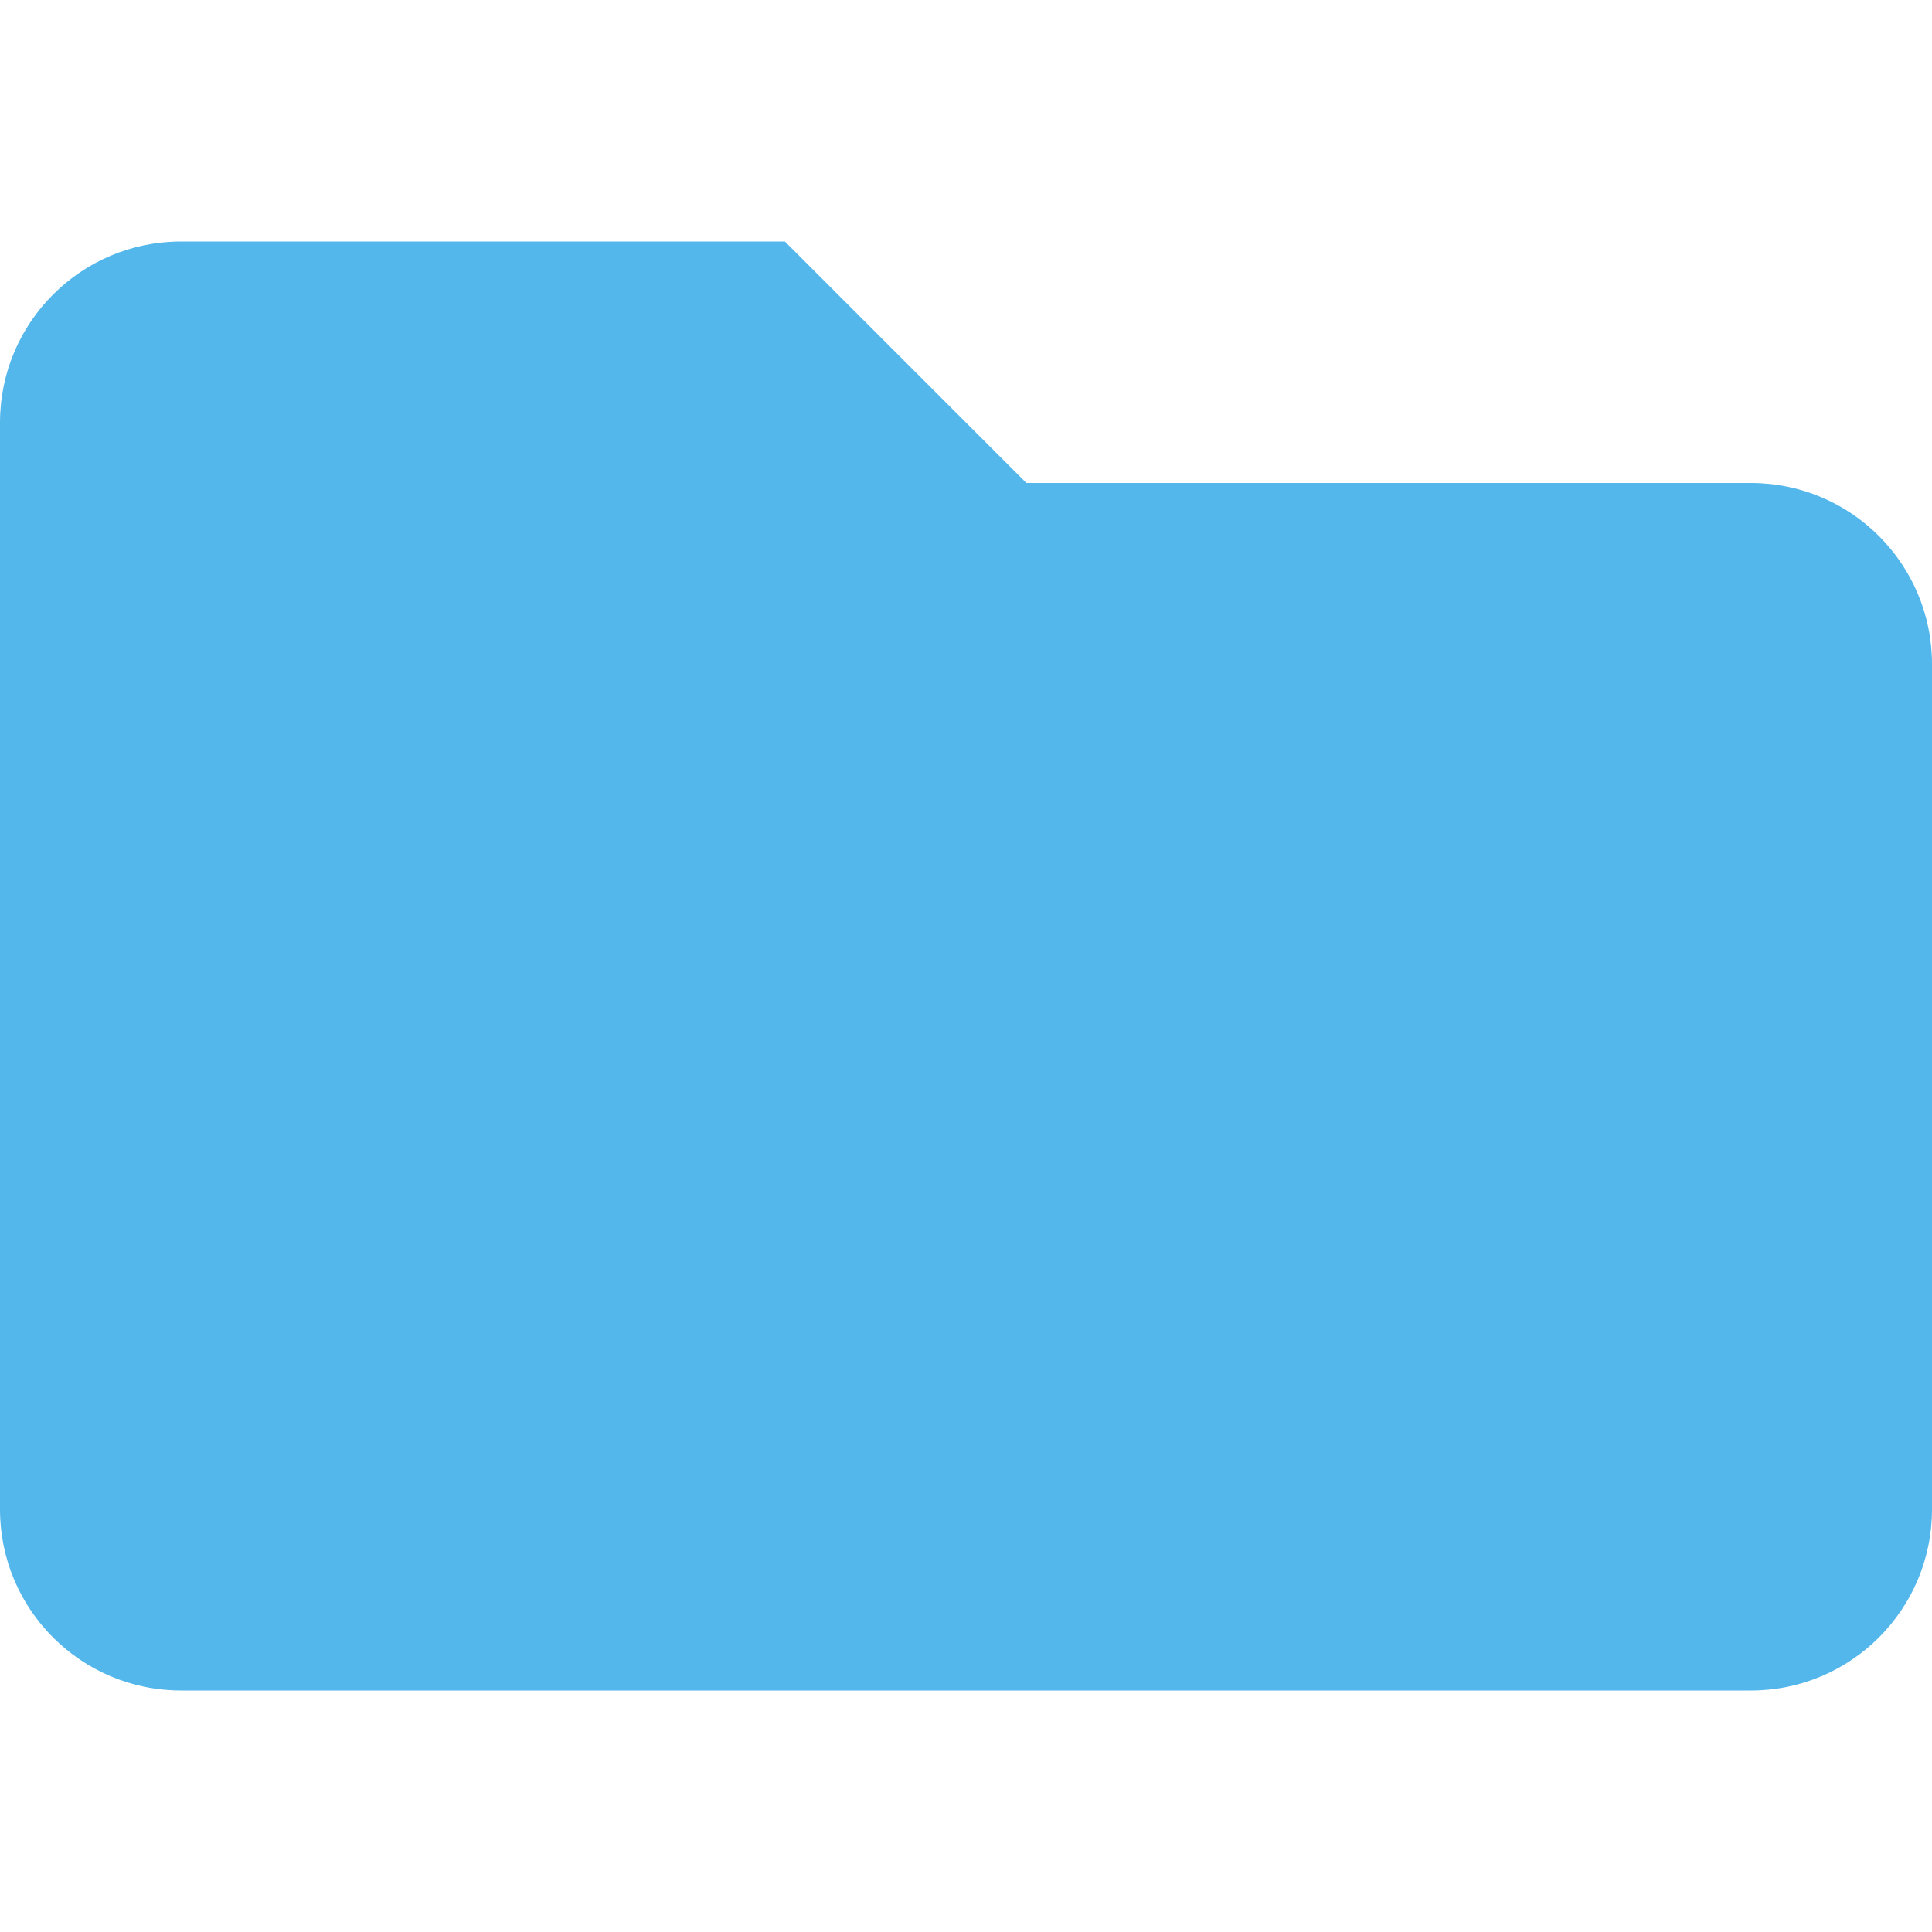
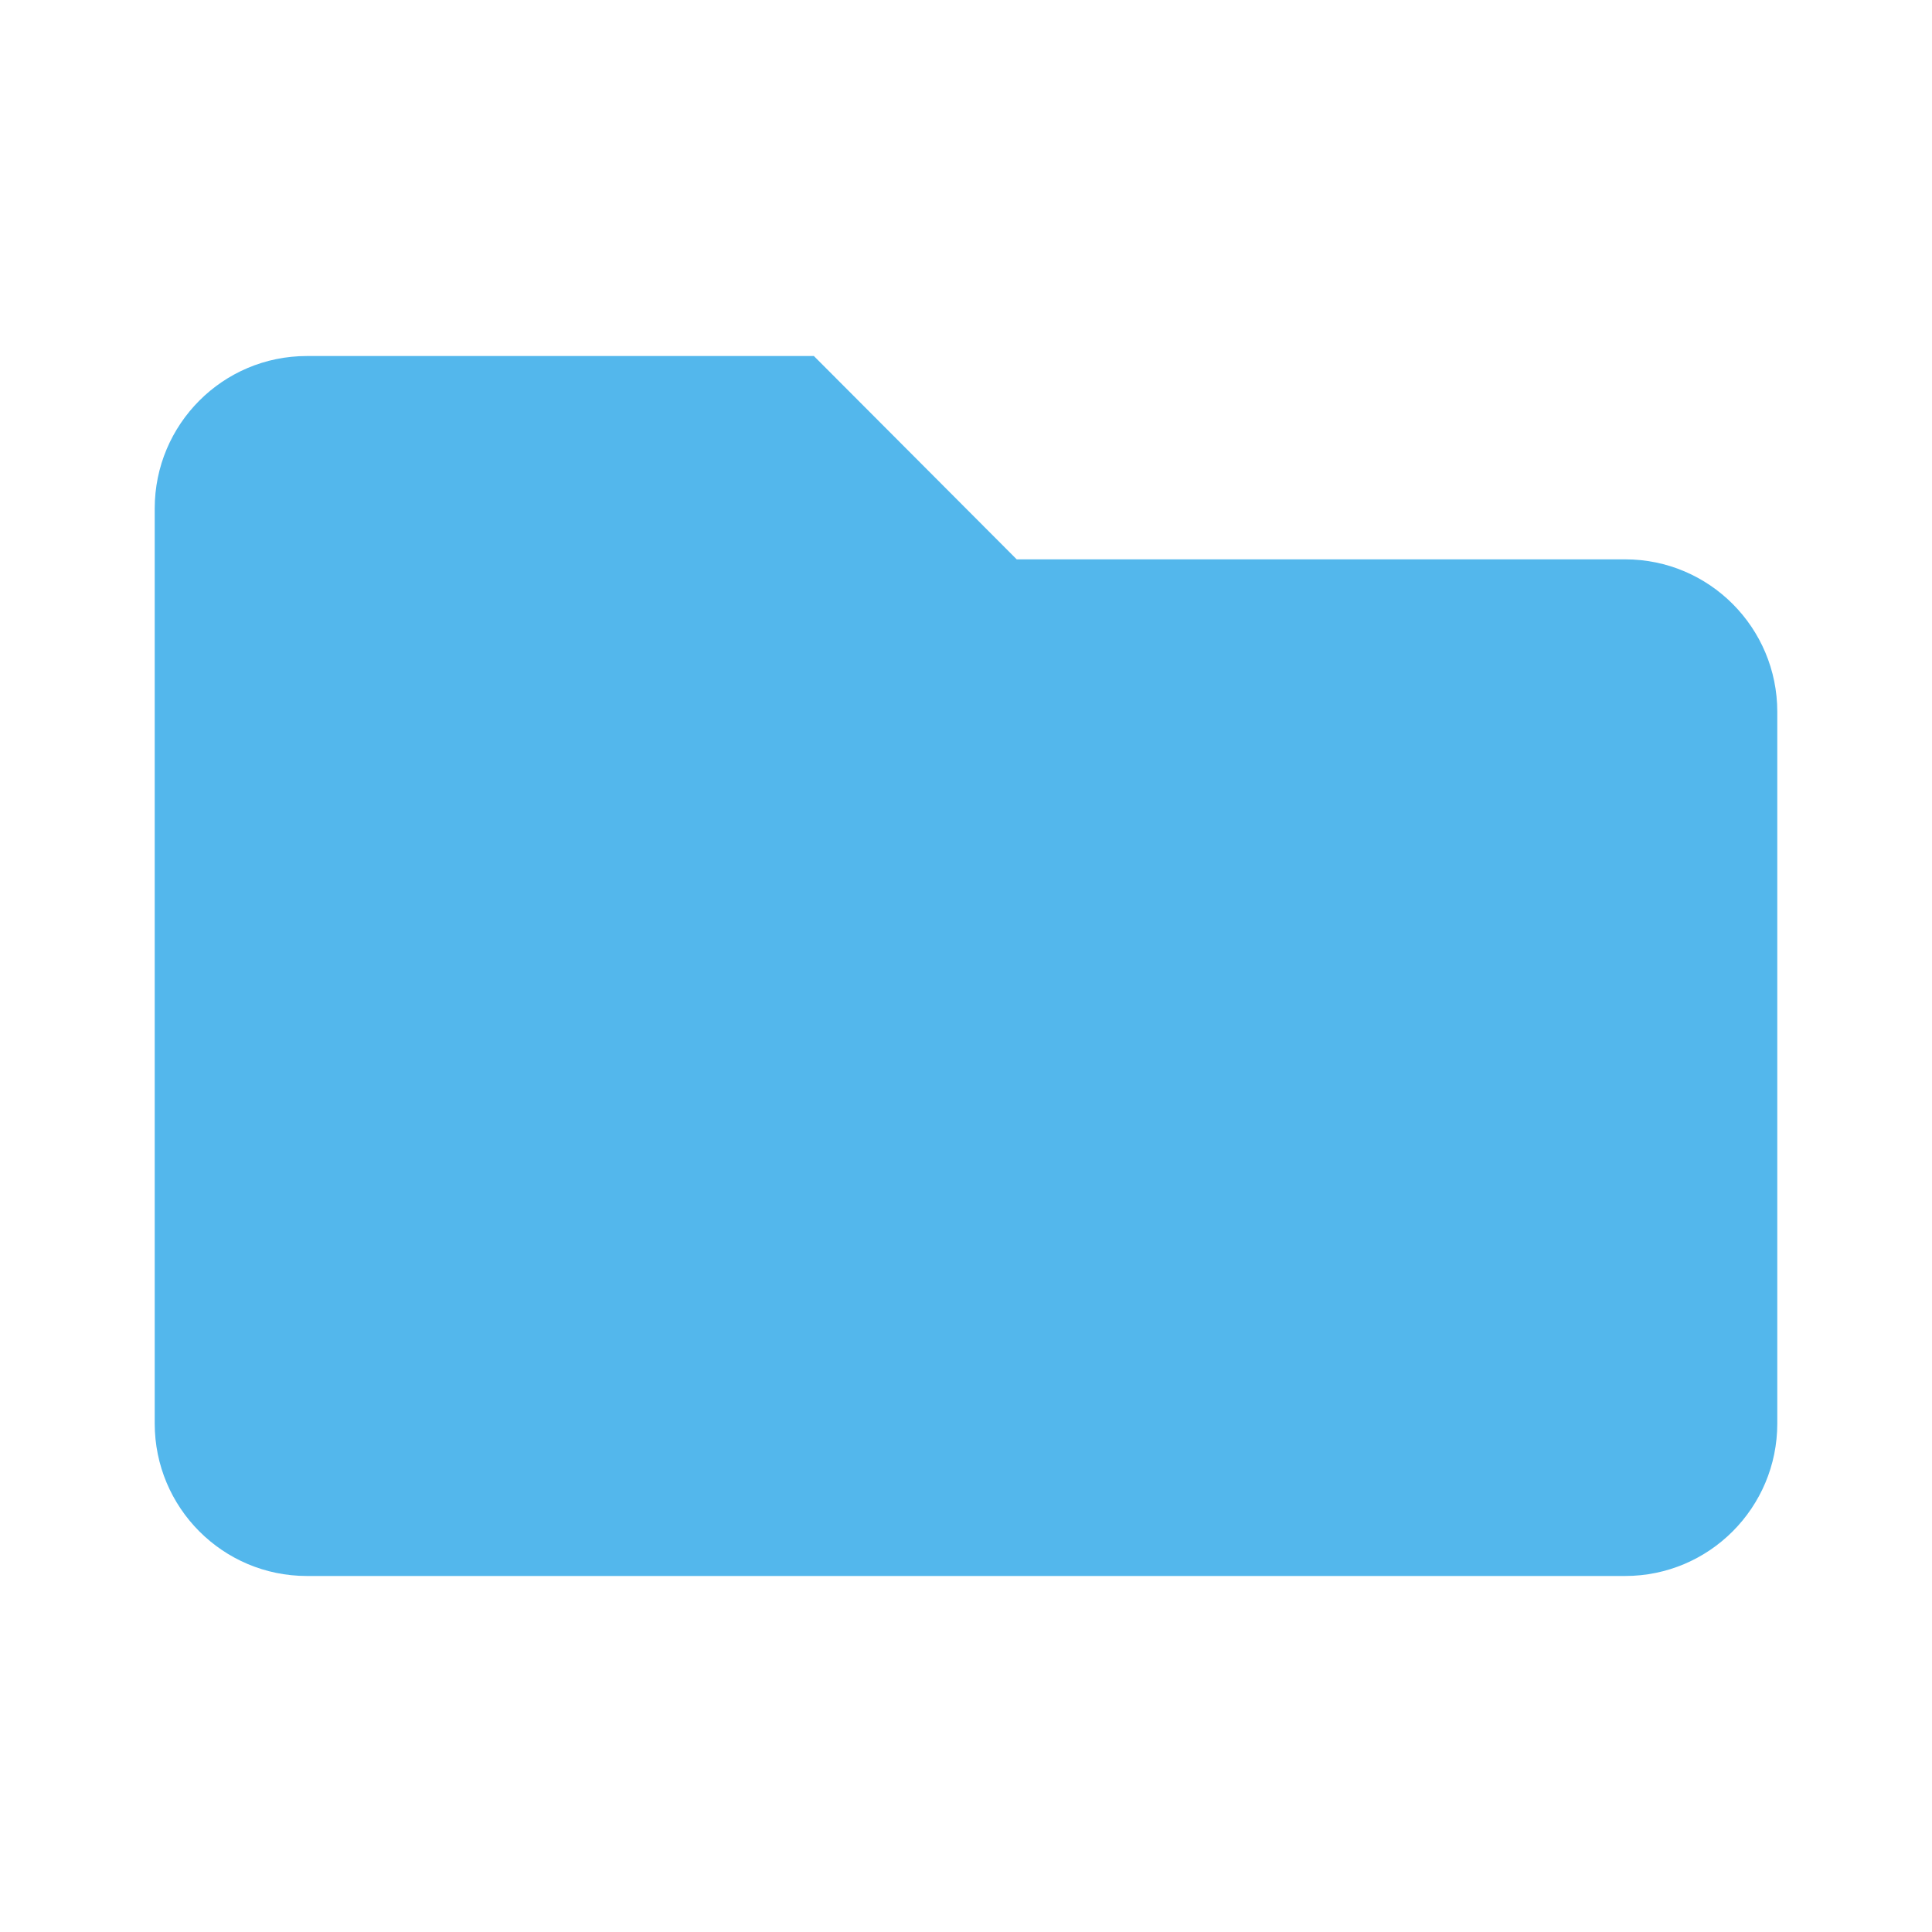
- <svg xmlns="http://www.w3.org/2000/svg" aria-hidden="true" focusable="false" data-prefix="fas" data-icon="folder" role="img" viewBox="0 0 512 512" class="svg-inline--fa fa-folder fa-w-16 fa-9x">
-   <path color="#53b7ec" fill="#53b7ec" d="M464 128H272l-64-64H48C21.49 64 0 85.49 0 112v288c0 26.51 21.49 48 48 48h416c26.51 0 48-21.49 48-48V176c0-26.51-21.49-48-48-48z" class="" style="" />
+ <svg xmlns="http://www.w3.org/2000/svg" id="svg4" version="1.1" class="svg-inline--fa fa-folder fa-w-16 fa-9x" viewBox="0 0 512 512" role="img" data-icon="folder" data-prefix="fas" focusable="false" aria-hidden="true">
+   <defs id="defs8" />
+   <path id="path2" style="stroke-width:0.841" class="" d="m 430.688,148.233 h -161.25 L 215.688,94.35 H 81.313 c -22.264,0 -40.312,18.093 -40.312,40.413 v 242.475 c 0,22.32 18.048,40.413 40.312,40.413 H 430.688 c 22.264,0 40.312,-18.093 40.312,-40.413 V 188.646 c 0,-22.32 -18.048,-40.413 -40.312,-40.413 z" fill="#53b7ec" color="#53b7ec" />
</svg>
